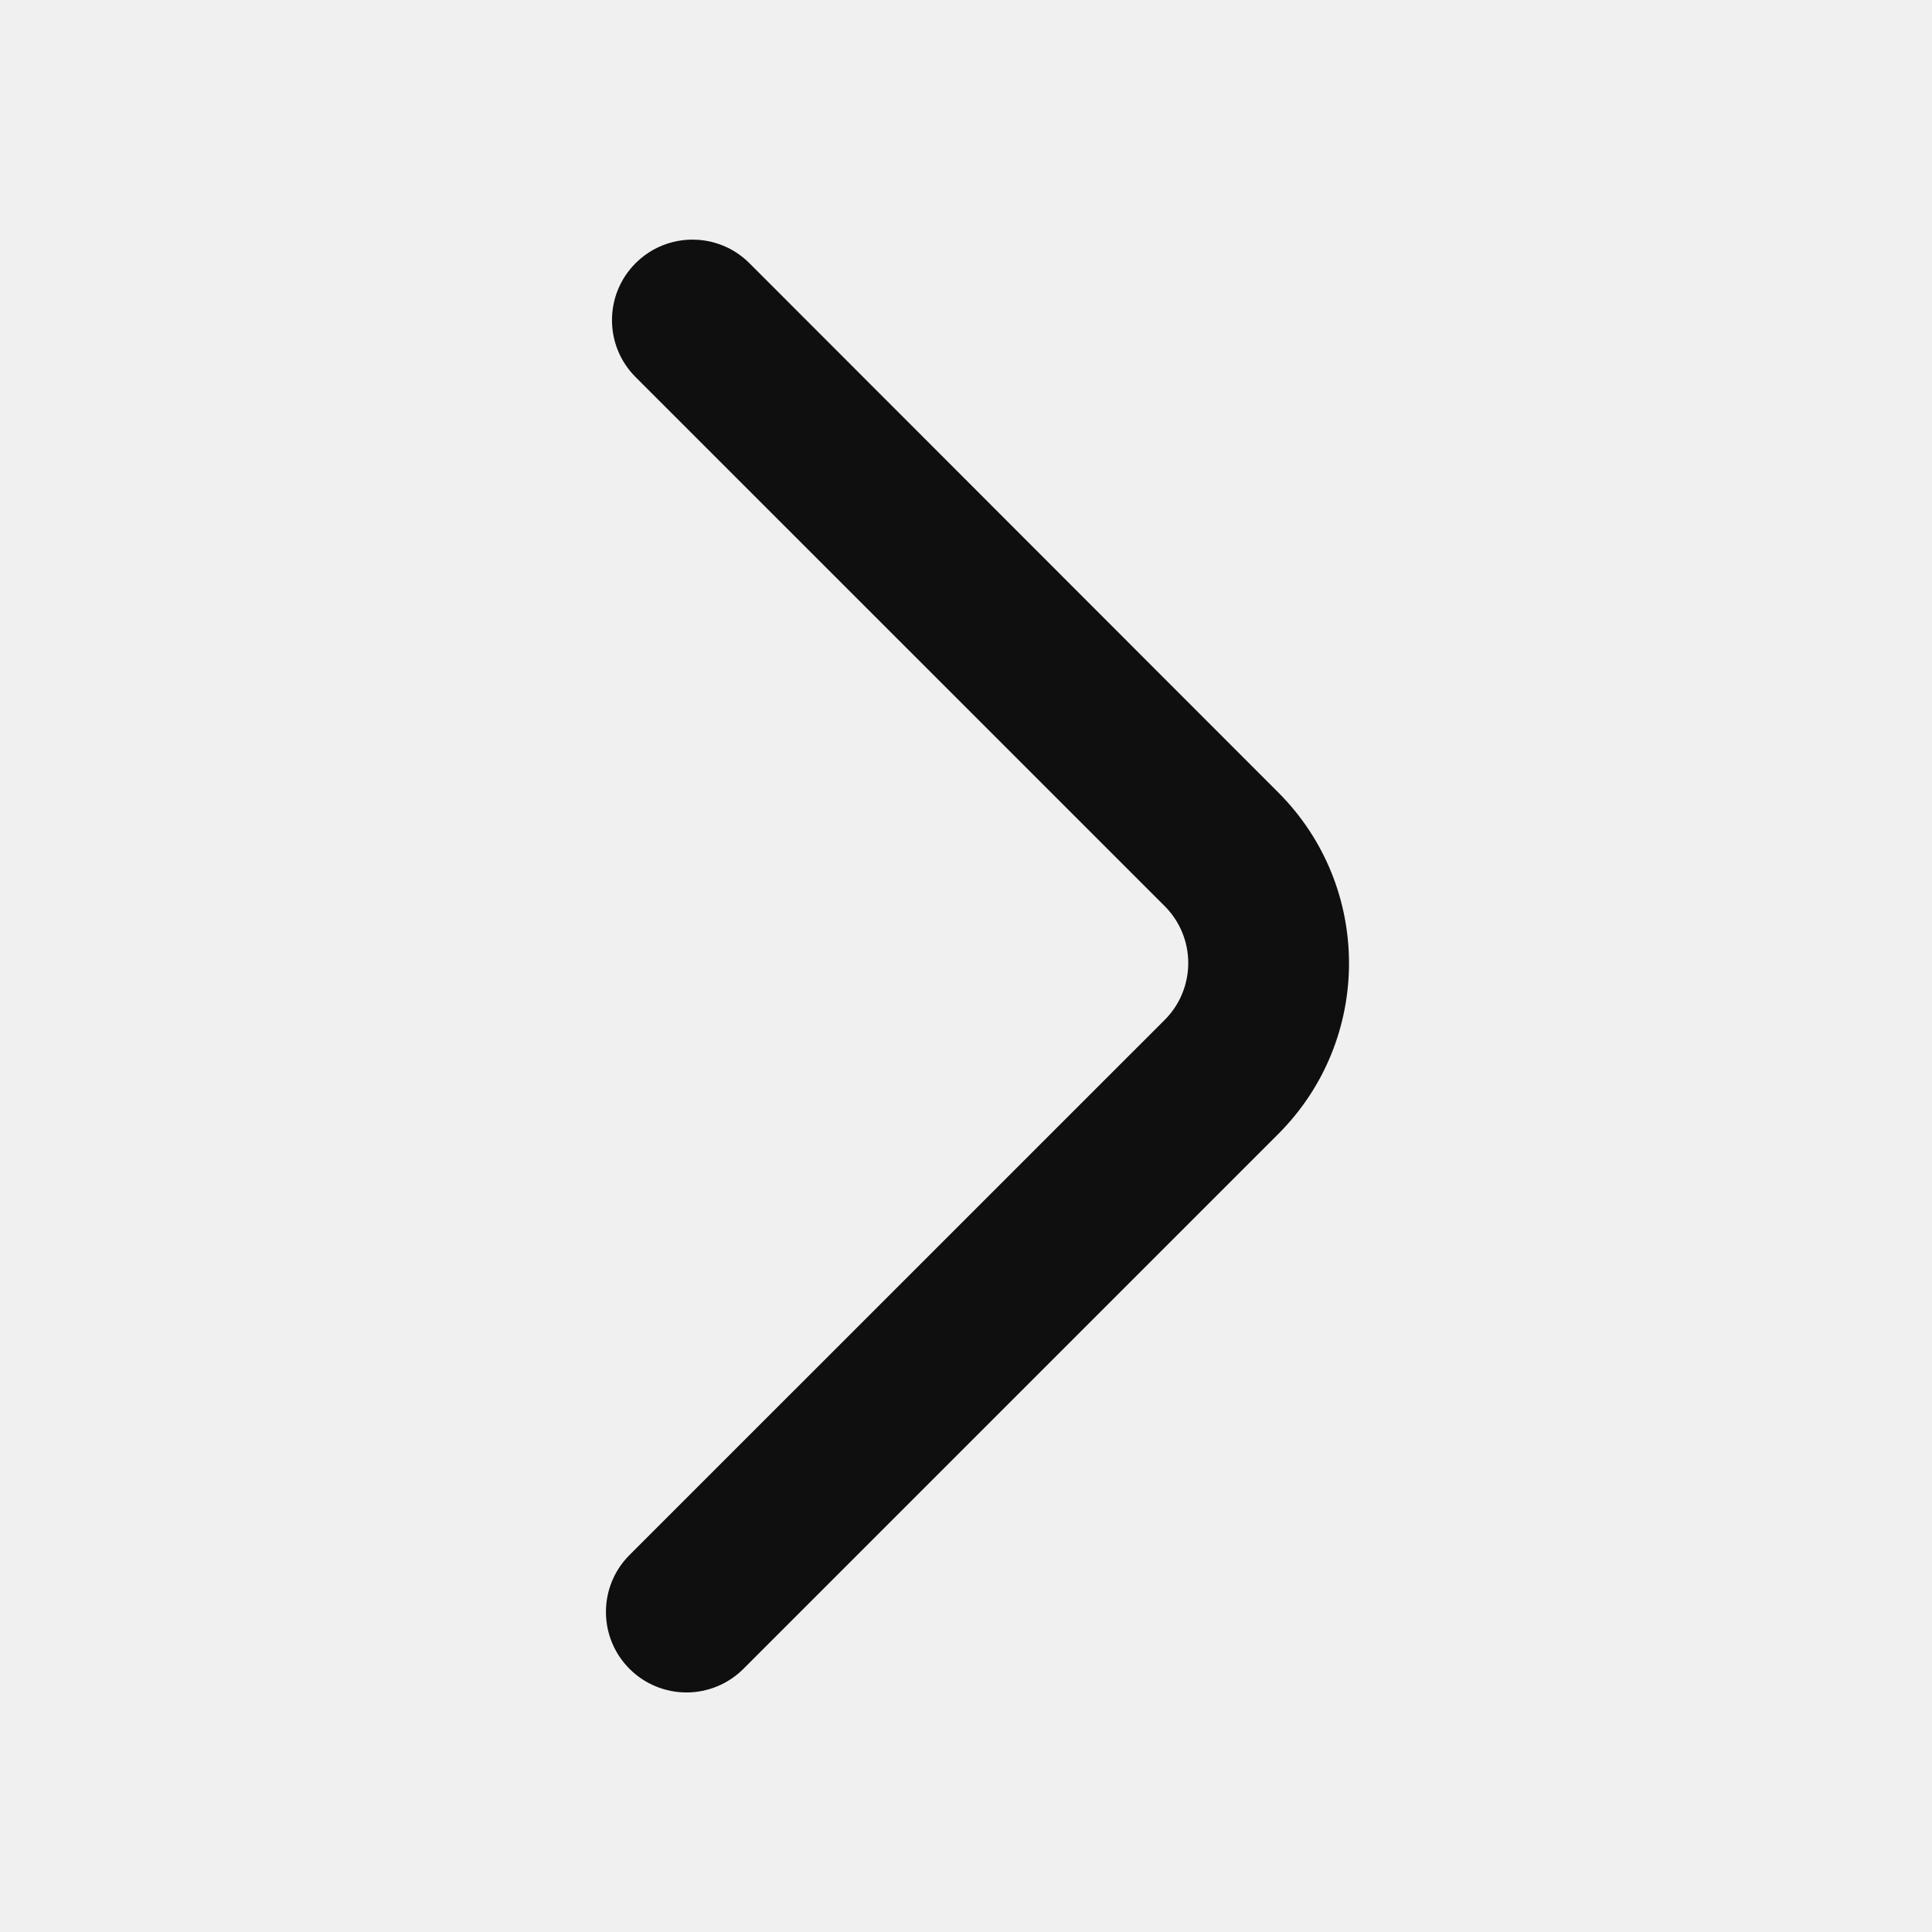
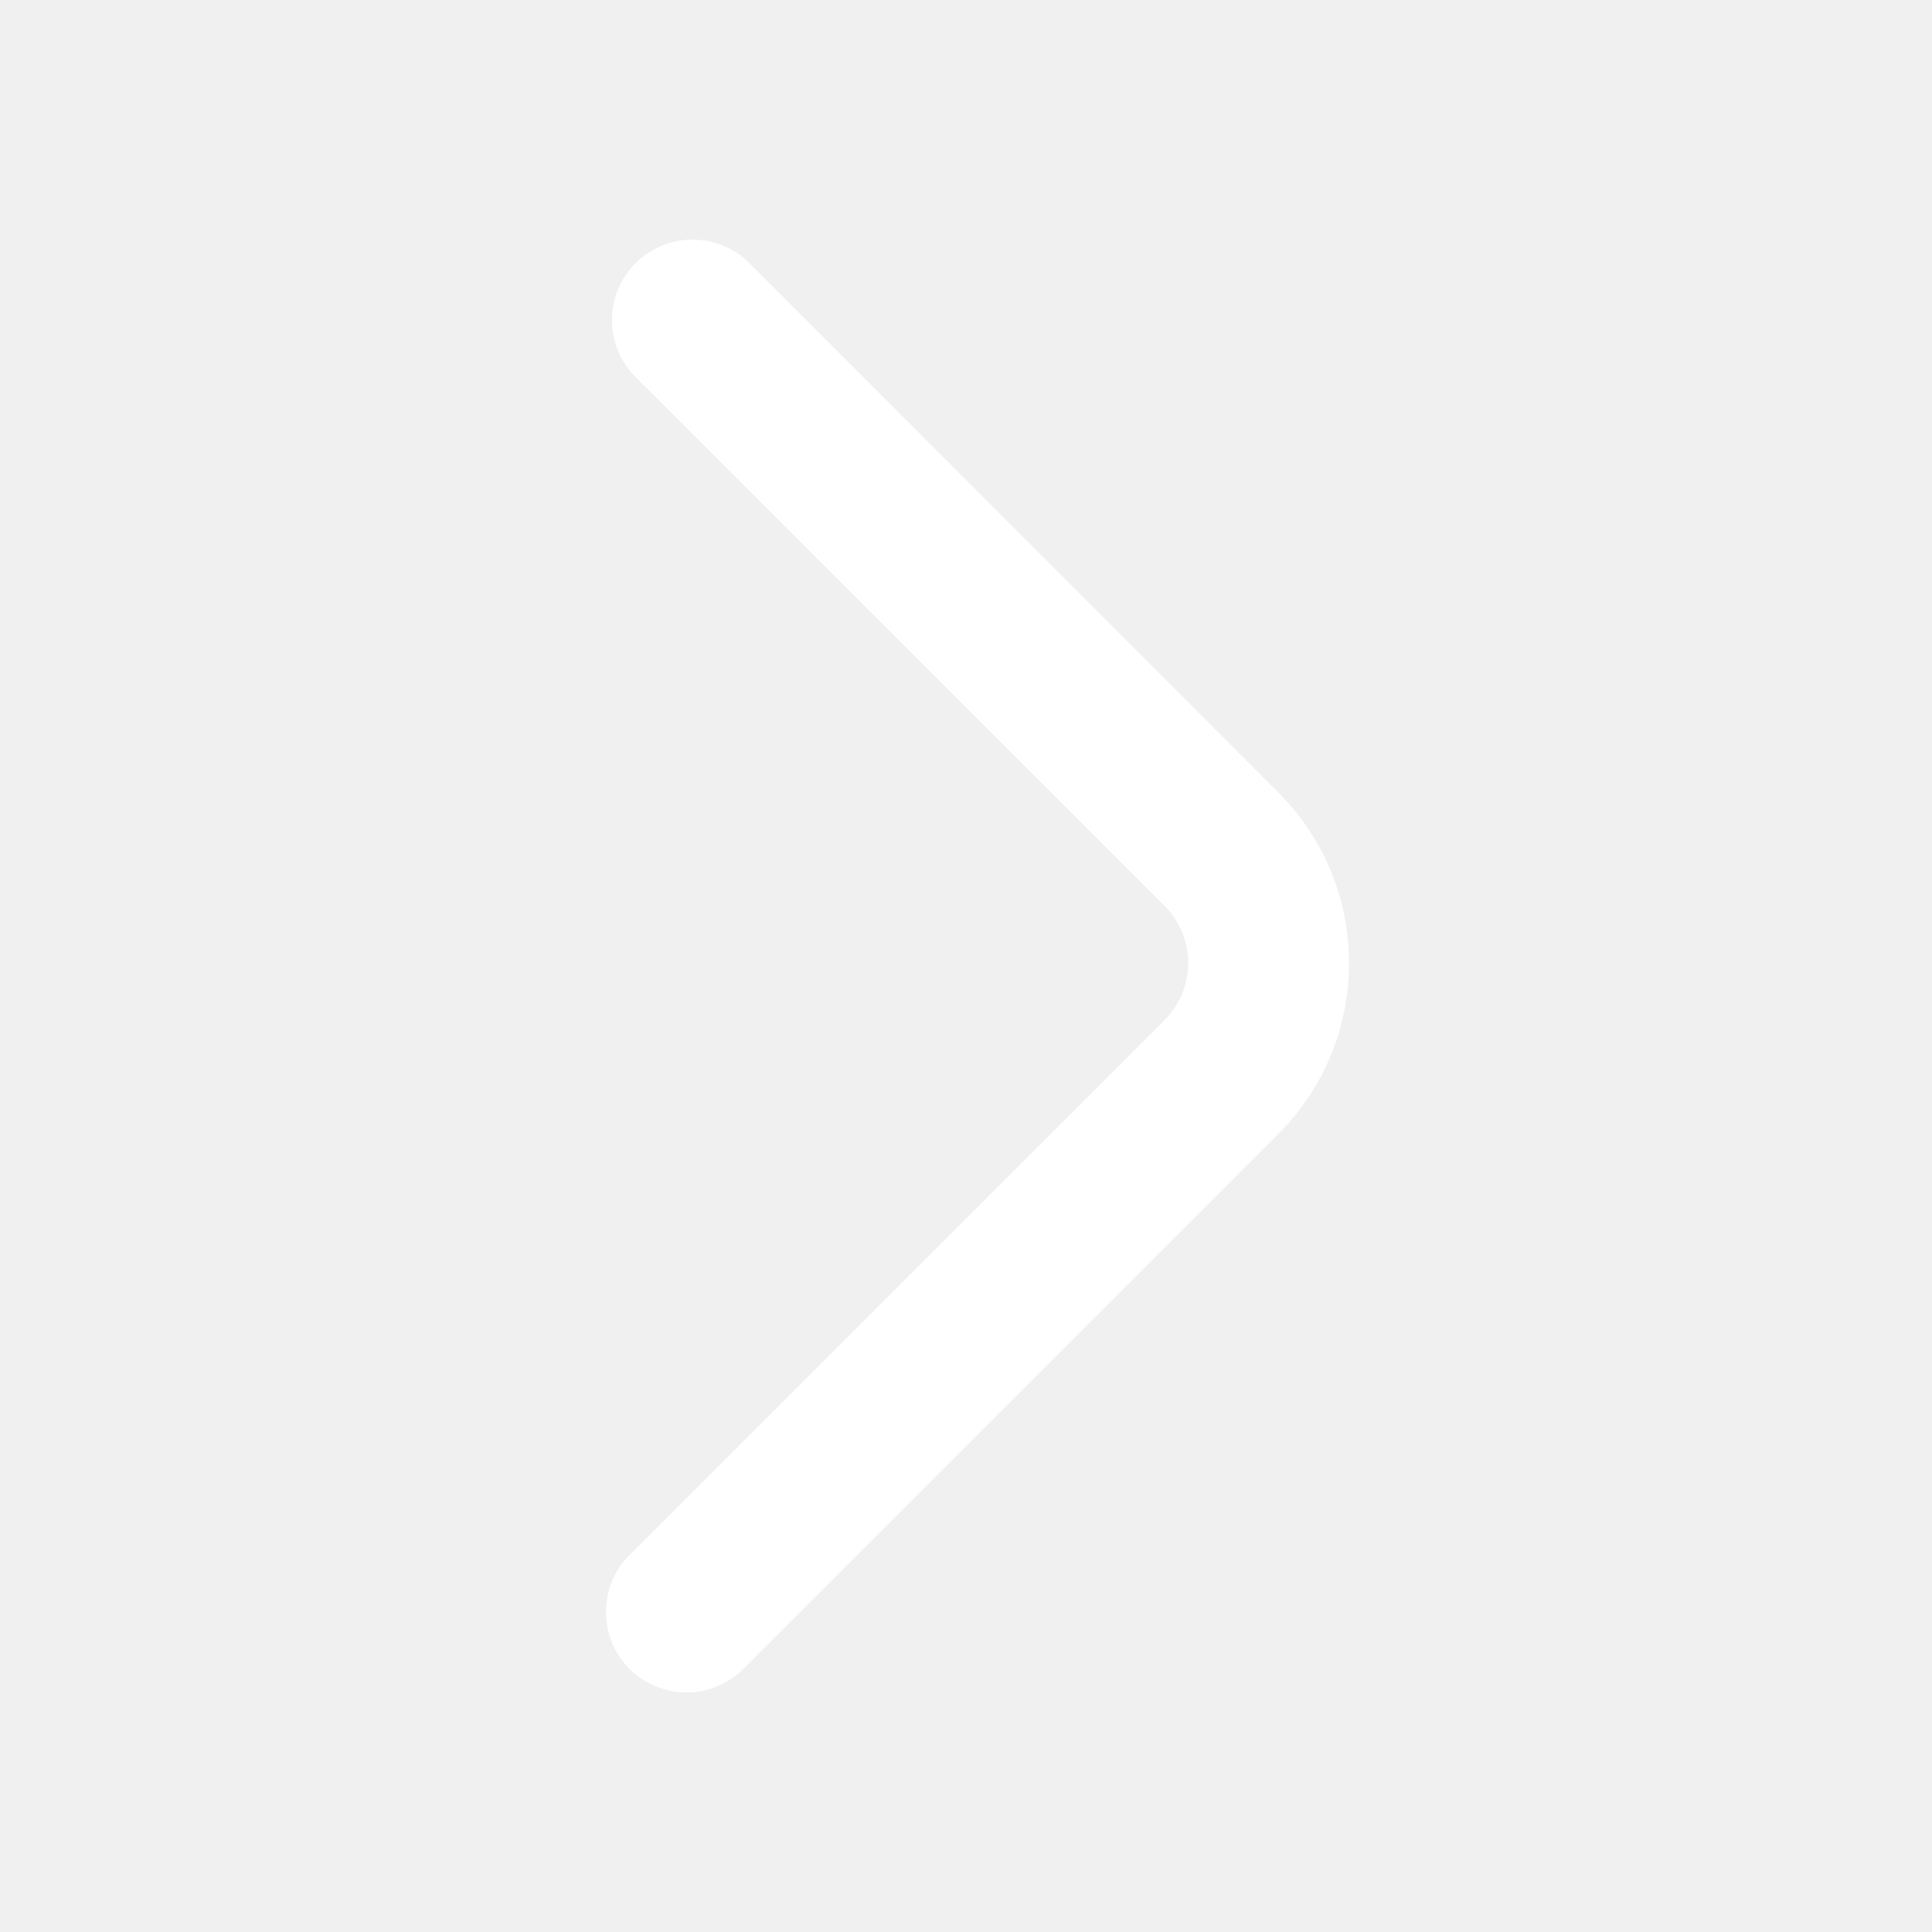
<svg xmlns="http://www.w3.org/2000/svg" width="800" height="800" fill="none" viewBox="0 0 24 24">
-   <path fill="#0F0F0F" d="M7.82 20.731a1 1 0 0 0 1.415 0l6.644-6.644a3 3 0 0 0 .001-4.242L9.31 3.27a1 1 0 1 0-1.415 1.414l6.573 6.572a1 1 0 0 1 0 1.414L7.82 19.317a1 1 0 0 0 0 1.414" />
+   <path fill="#ffffff" d="M7.82 20.731a1 1 0 0 0 1.415 0l6.644-6.644a3 3 0 0 0 .001-4.242L9.31 3.27a1 1 0 1 0-1.415 1.414l6.573 6.572a1 1 0 0 1 0 1.414L7.82 19.317a1 1 0 0 0 0 1.414" />
</svg>
